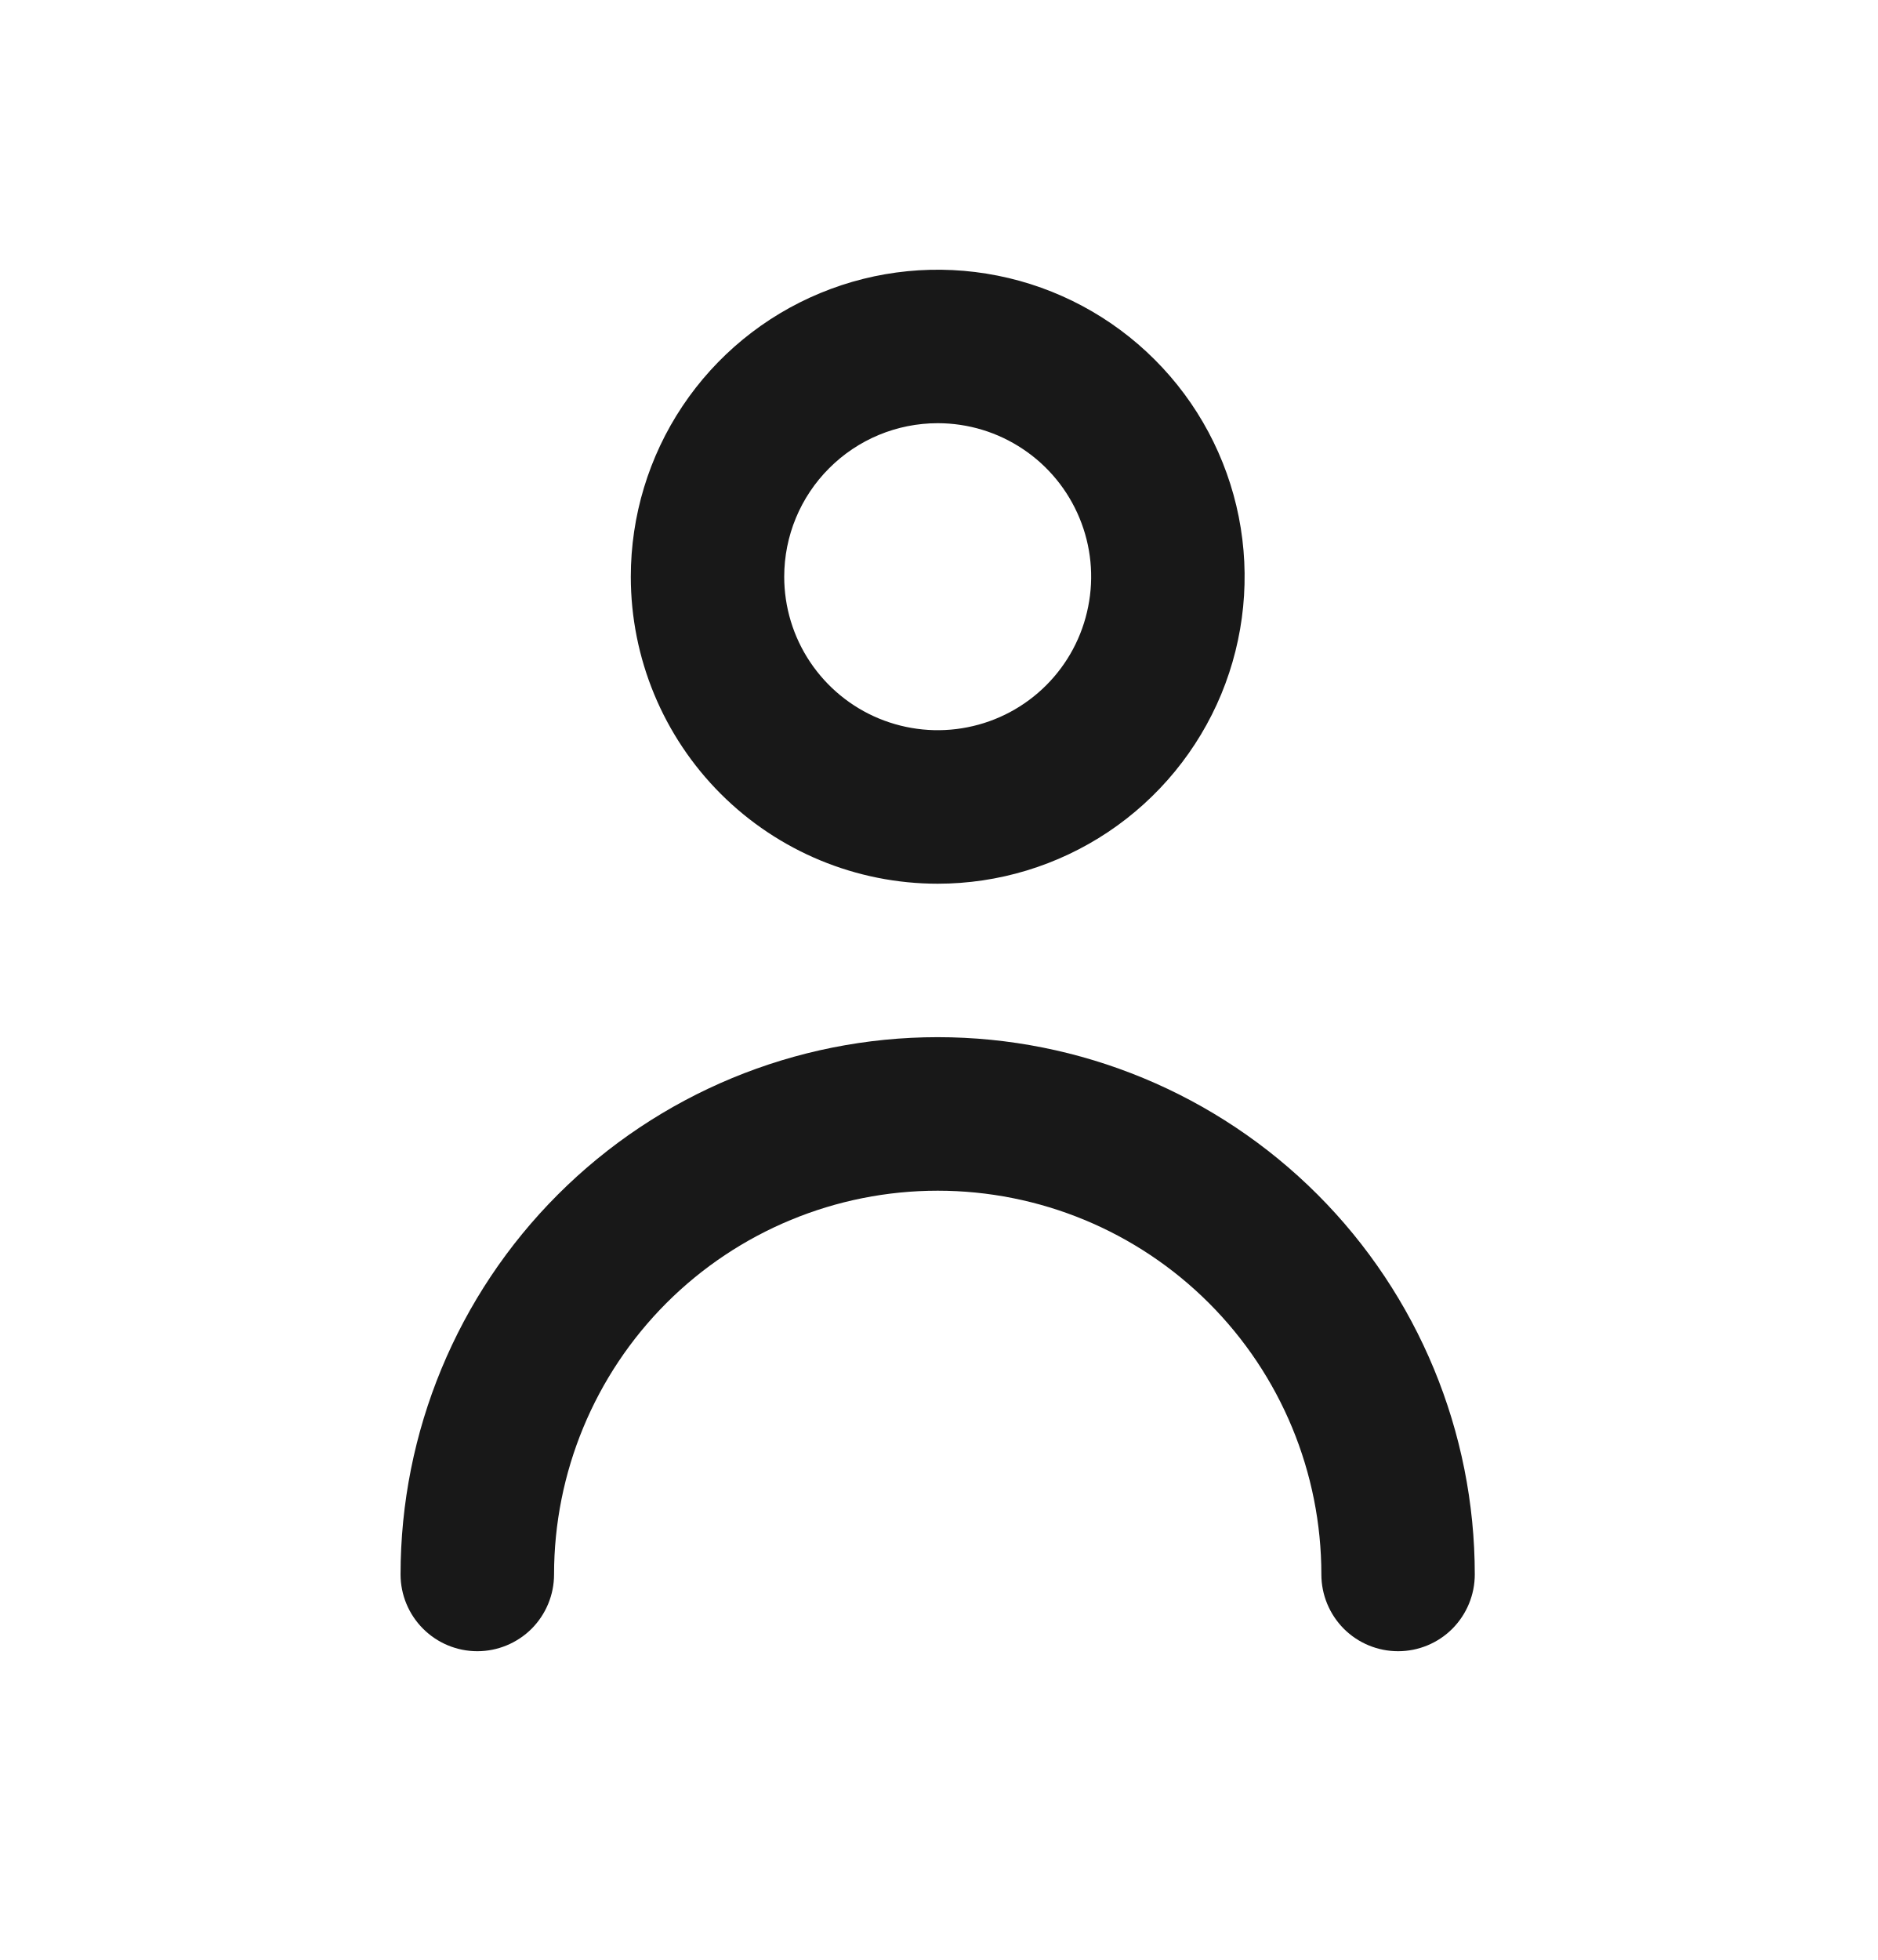
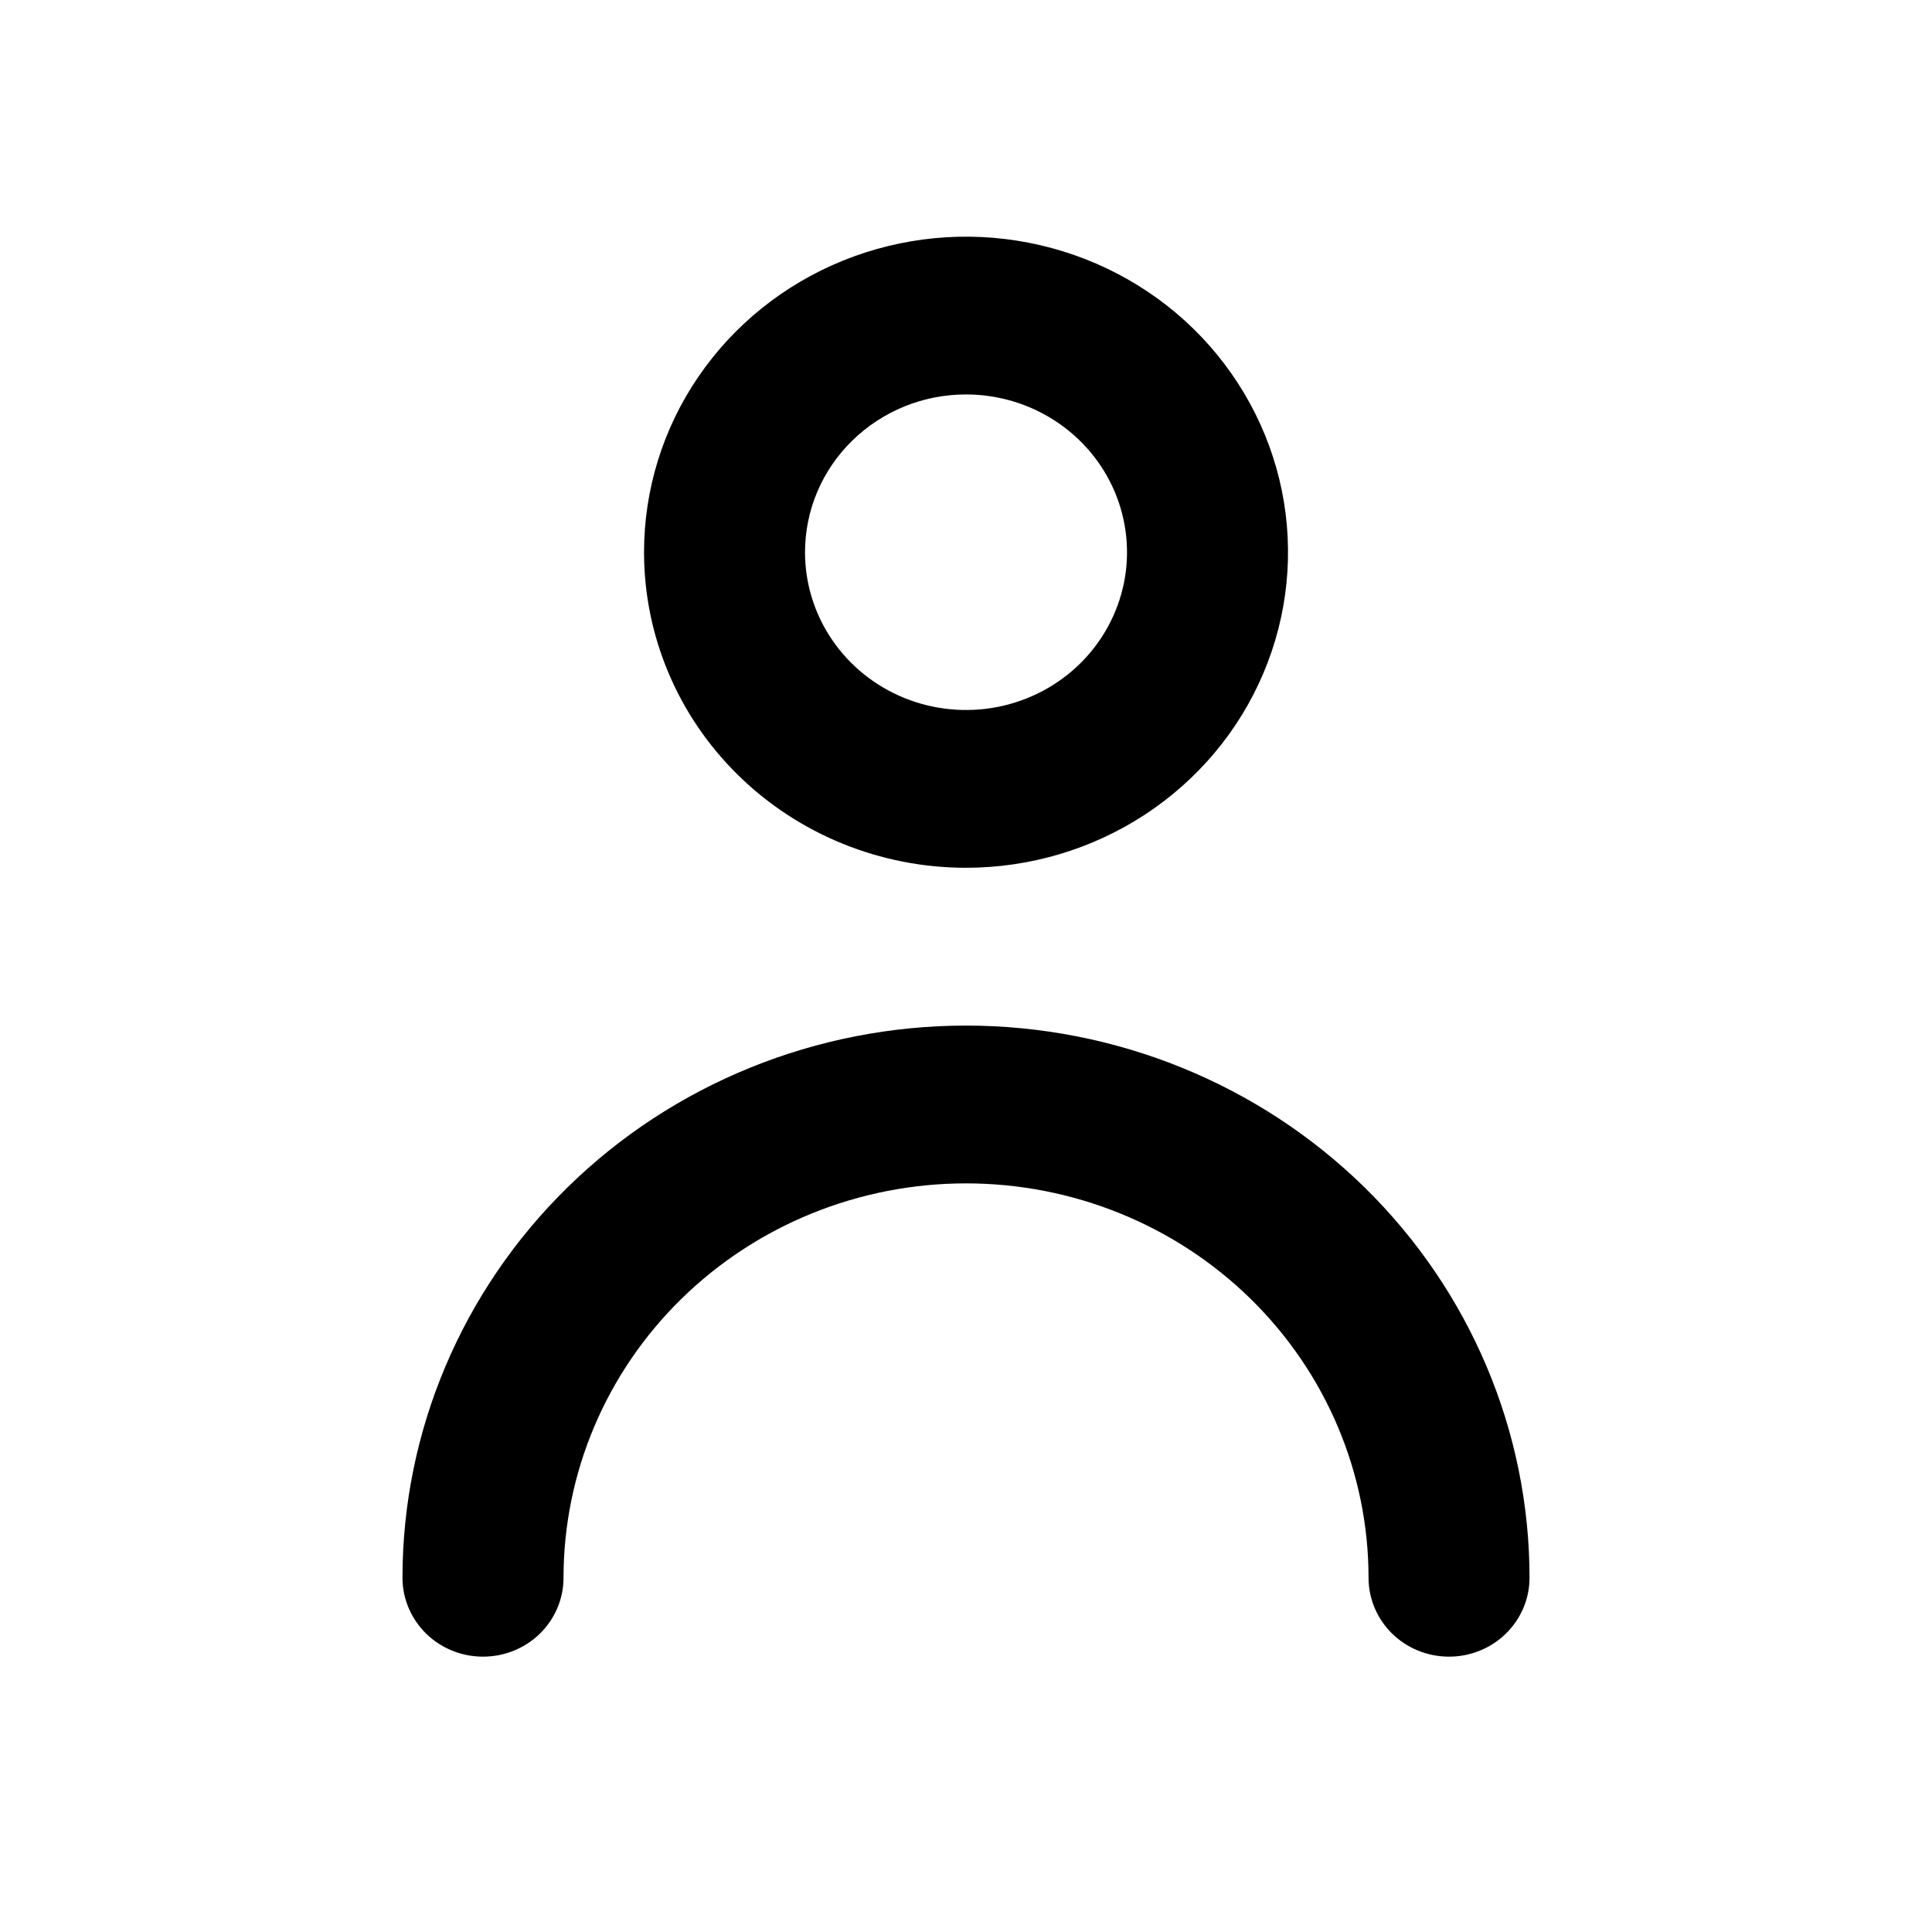
- <svg xmlns="http://www.w3.org/2000/svg" width="23" height="24" viewBox="0 0 23 24" fill="none">
-   <path d="M11.485 10.821C12.228 10.821 12.955 10.6 13.573 10.187C14.191 9.774 14.673 9.187 14.958 8.5C15.242 7.813 15.317 7.058 15.172 6.328C15.027 5.599 14.669 4.929 14.143 4.404C13.617 3.878 12.947 3.52 12.218 3.375C11.489 3.23 10.733 3.304 10.046 3.589C9.359 3.873 8.772 4.355 8.359 4.973C7.946 5.591 7.726 6.318 7.726 7.062C7.726 8.059 8.122 9.015 8.827 9.72C9.532 10.425 10.488 10.821 11.485 10.821ZM11.485 5.182C11.857 5.182 12.22 5.292 12.529 5.499C12.838 5.705 13.079 5.999 13.221 6.342C13.364 6.686 13.401 7.064 13.328 7.428C13.256 7.793 13.077 8.128 12.814 8.391C12.551 8.654 12.216 8.833 11.851 8.905C11.487 8.978 11.109 8.94 10.765 8.798C10.422 8.656 10.129 8.415 9.922 8.106C9.715 7.797 9.605 7.433 9.605 7.062C9.605 6.563 9.803 6.085 10.156 5.733C10.508 5.38 10.986 5.182 11.485 5.182Z" fill="#181818" />
-   <path d="M11.485 12.7C9.74 12.7 8.067 13.393 6.833 14.627C5.599 15.861 4.906 17.534 4.906 19.279C4.906 19.528 5.005 19.767 5.182 19.944C5.358 20.12 5.597 20.219 5.846 20.219C6.095 20.219 6.334 20.12 6.511 19.944C6.687 19.767 6.786 19.528 6.786 19.279C6.786 18.033 7.281 16.838 8.162 15.956C9.043 15.075 10.239 14.58 11.485 14.58C12.731 14.58 13.926 15.075 14.807 15.956C15.689 16.838 16.184 18.033 16.184 19.279C16.184 19.528 16.283 19.767 16.459 19.944C16.635 20.12 16.874 20.219 17.124 20.219C17.373 20.219 17.612 20.12 17.788 19.944C17.964 19.767 18.063 19.528 18.063 19.279C18.063 17.534 17.37 15.861 16.137 14.627C14.903 13.393 13.23 12.7 11.485 12.7Z" fill="#181818" />
+ <svg xmlns="http://www.w3.org/2000/svg" width="31" height="31" viewBox="0 0 31 31" fill="none">
+   <path d="M15.5 13.924C16.522 13.924 17.521 13.627 18.371 13.071C19.22 12.514 19.883 11.724 20.273 10.799C20.665 9.873 20.767 8.855 20.568 7.873C20.368 6.891 19.876 5.989 19.154 5.28C18.431 4.572 17.51 4.09 16.508 3.895C15.506 3.699 14.467 3.8 13.523 4.183C12.579 4.566 11.772 5.215 11.204 6.048C10.636 6.88 10.334 7.859 10.334 8.861C10.334 10.204 10.878 11.492 11.847 12.441C12.816 13.391 14.13 13.924 15.5 13.924ZM15.5 6.329C16.011 6.329 16.511 6.478 16.935 6.756C17.36 7.034 17.691 7.429 17.887 7.892C18.082 8.355 18.134 8.864 18.034 9.355C17.934 9.846 17.688 10.297 17.327 10.651C16.966 11.005 16.505 11.246 16.004 11.344C15.503 11.441 14.984 11.391 14.512 11.2C14.04 11.008 13.636 10.684 13.352 10.267C13.068 9.851 12.917 9.362 12.917 8.861C12.917 8.189 13.189 7.545 13.674 7.071C14.158 6.596 14.815 6.329 15.5 6.329Z" fill="black" />
+   <path d="M15.5 16.456C13.102 16.456 10.802 17.389 9.107 19.051C7.411 20.713 6.458 22.967 6.458 25.317C6.458 25.652 6.595 25.974 6.837 26.212C7.079 26.449 7.408 26.582 7.75 26.582C8.093 26.582 8.421 26.449 8.664 26.212C8.906 25.974 9.042 25.652 9.042 25.317C9.042 23.638 9.722 22.028 10.933 20.841C12.145 19.654 13.787 18.988 15.5 18.988C17.213 18.988 18.856 19.654 20.067 20.841C21.278 22.028 21.959 23.638 21.959 25.317C21.959 25.652 22.095 25.974 22.337 26.212C22.579 26.449 22.908 26.582 23.25 26.582C23.593 26.582 23.921 26.449 24.163 26.212C24.406 25.974 24.542 25.652 24.542 25.317C24.542 22.967 23.589 20.713 21.894 19.051C20.198 17.389 17.898 16.456 15.5 16.456Z" fill="black" />
</svg>
